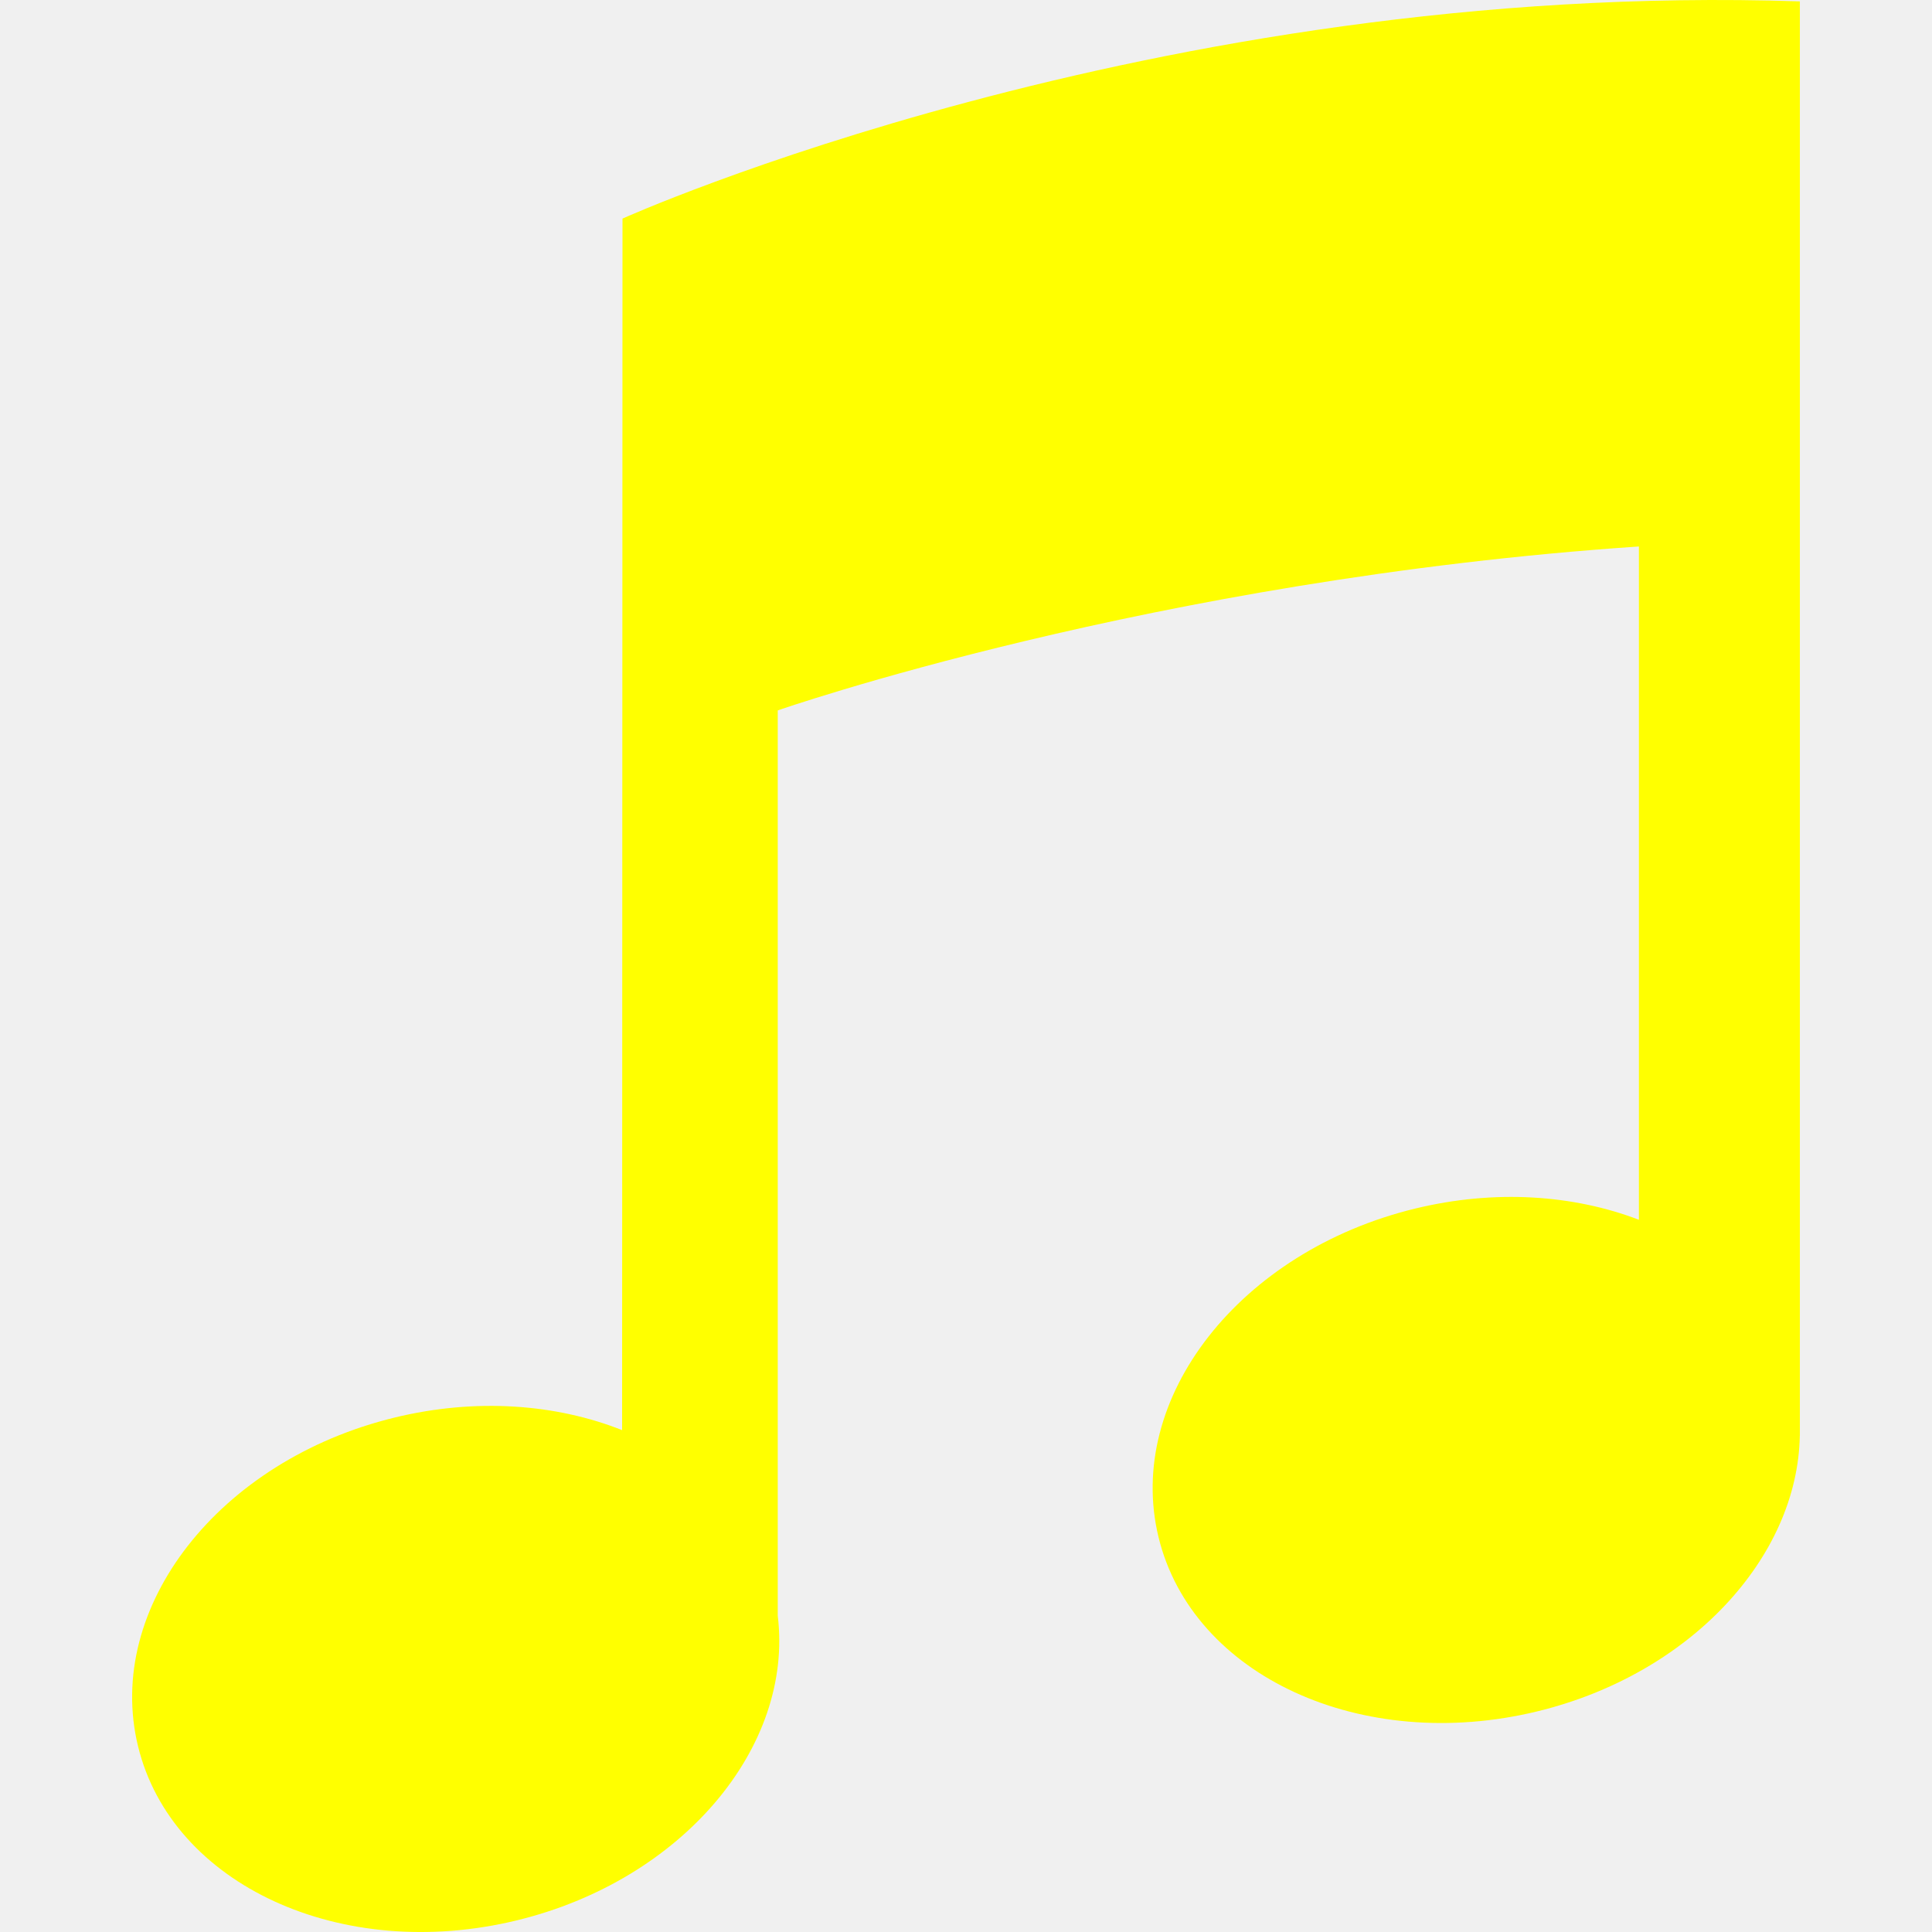
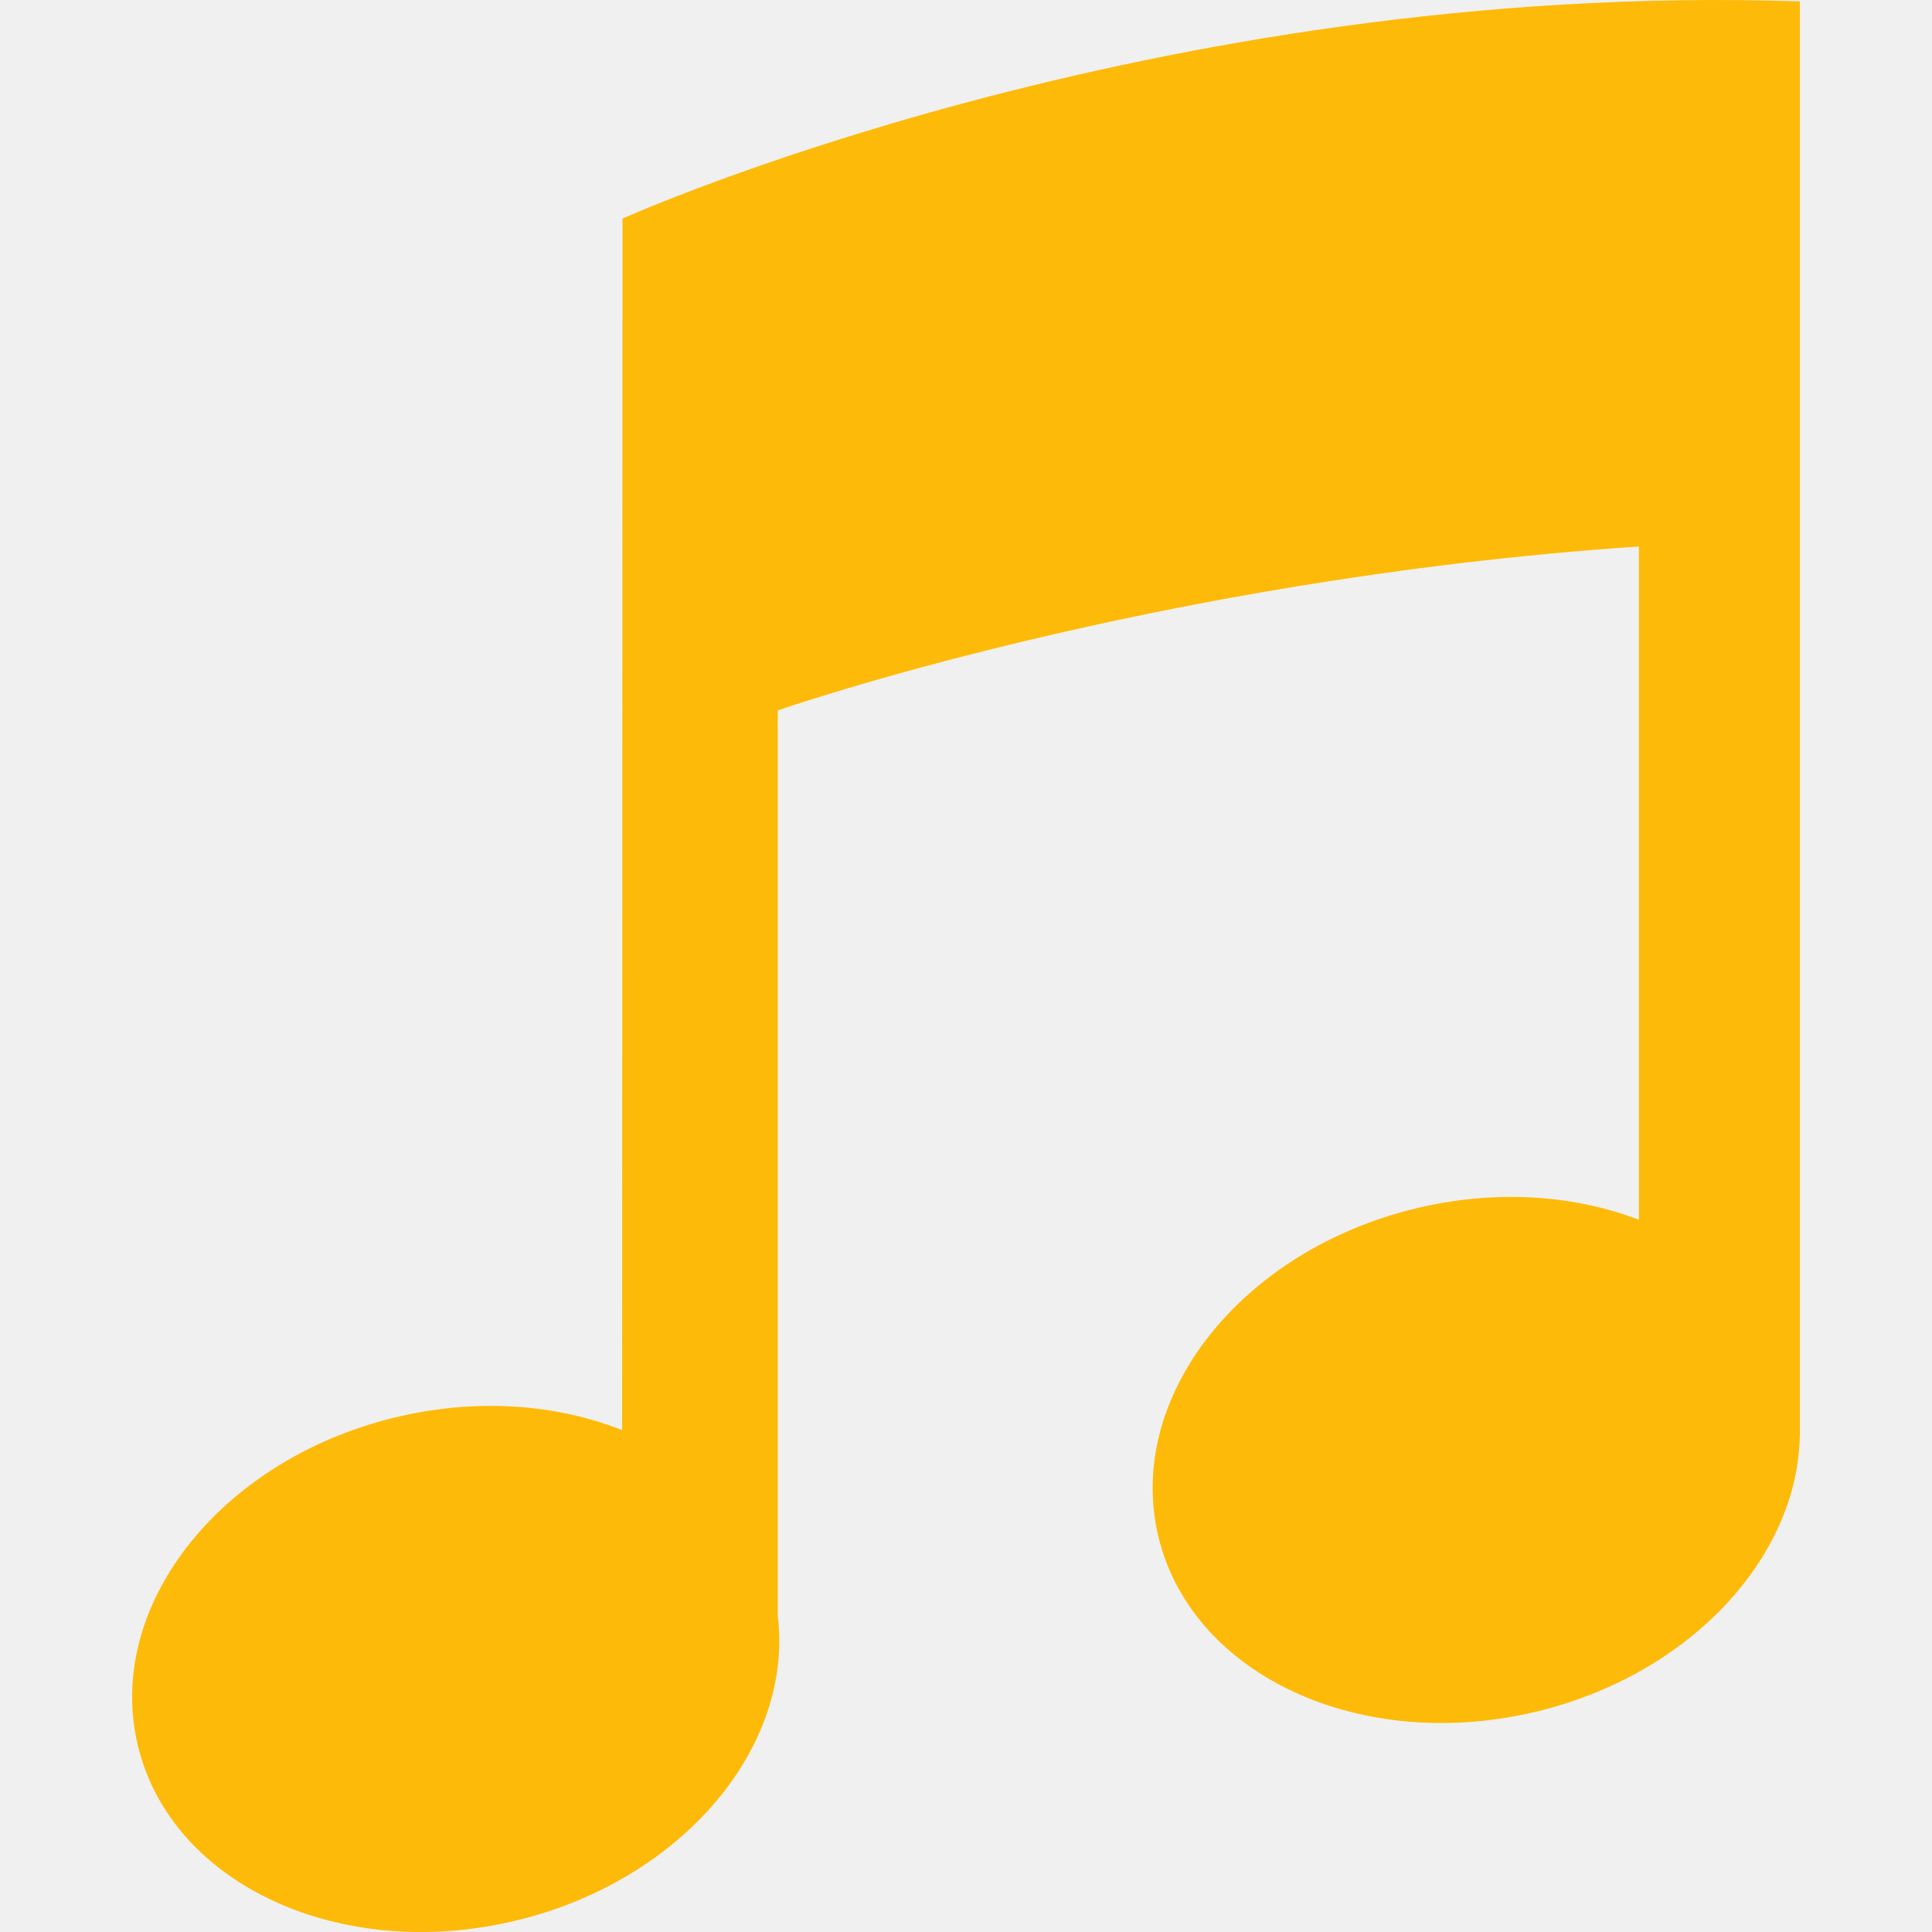
<svg xmlns="http://www.w3.org/2000/svg" width="100" height="100" viewBox="0 0 100 100" fill="none">
  <g clip-path="url(#clip0_122:5)">
-     <path d="M93.161 0.071C59.66 -1.043 32.22 11.314 32.22 11.314L32.2 74.023C28.789 72.669 24.641 72.348 20.428 73.372C11.345 75.579 5.397 83.192 7.143 90.379C8.889 97.566 17.667 101.604 26.749 99.398C35.313 97.317 41.087 90.429 40.256 83.626V36.771C40.256 36.771 59.66 29.987 84.829 28.286V63.135C81.455 61.843 77.386 61.55 73.25 62.555C64.167 64.761 58.219 72.374 59.965 79.562C61.71 86.749 70.488 90.786 79.571 88.58C87.502 86.653 93.042 80.603 93.158 74.316L93.161 74.32V0.071V0.071Z" fill="yellow" />
+     <path d="M93.161 0.071C59.66 -1.043 32.22 11.314 32.22 11.314L32.2 74.023C28.789 72.669 24.641 72.348 20.428 73.372C11.345 75.579 5.397 83.192 7.143 90.379C8.889 97.566 17.667 101.604 26.749 99.398C35.313 97.317 41.087 90.429 40.256 83.626V36.771C40.256 36.771 59.66 29.987 84.829 28.286V63.135C81.455 61.843 77.386 61.55 73.25 62.555C64.167 64.761 58.219 72.374 59.965 79.562C61.71 86.749 70.488 90.786 79.571 88.58C87.502 86.653 93.042 80.603 93.158 74.316L93.161 74.32V0.071V0.071Z" fill="#FEBA08" />
  </g>
  <defs>
    <clipPath id="clip0_122:5">
      <rect width="100" height="100" fill="white" />
    </clipPath>
  </defs>
</svg>
